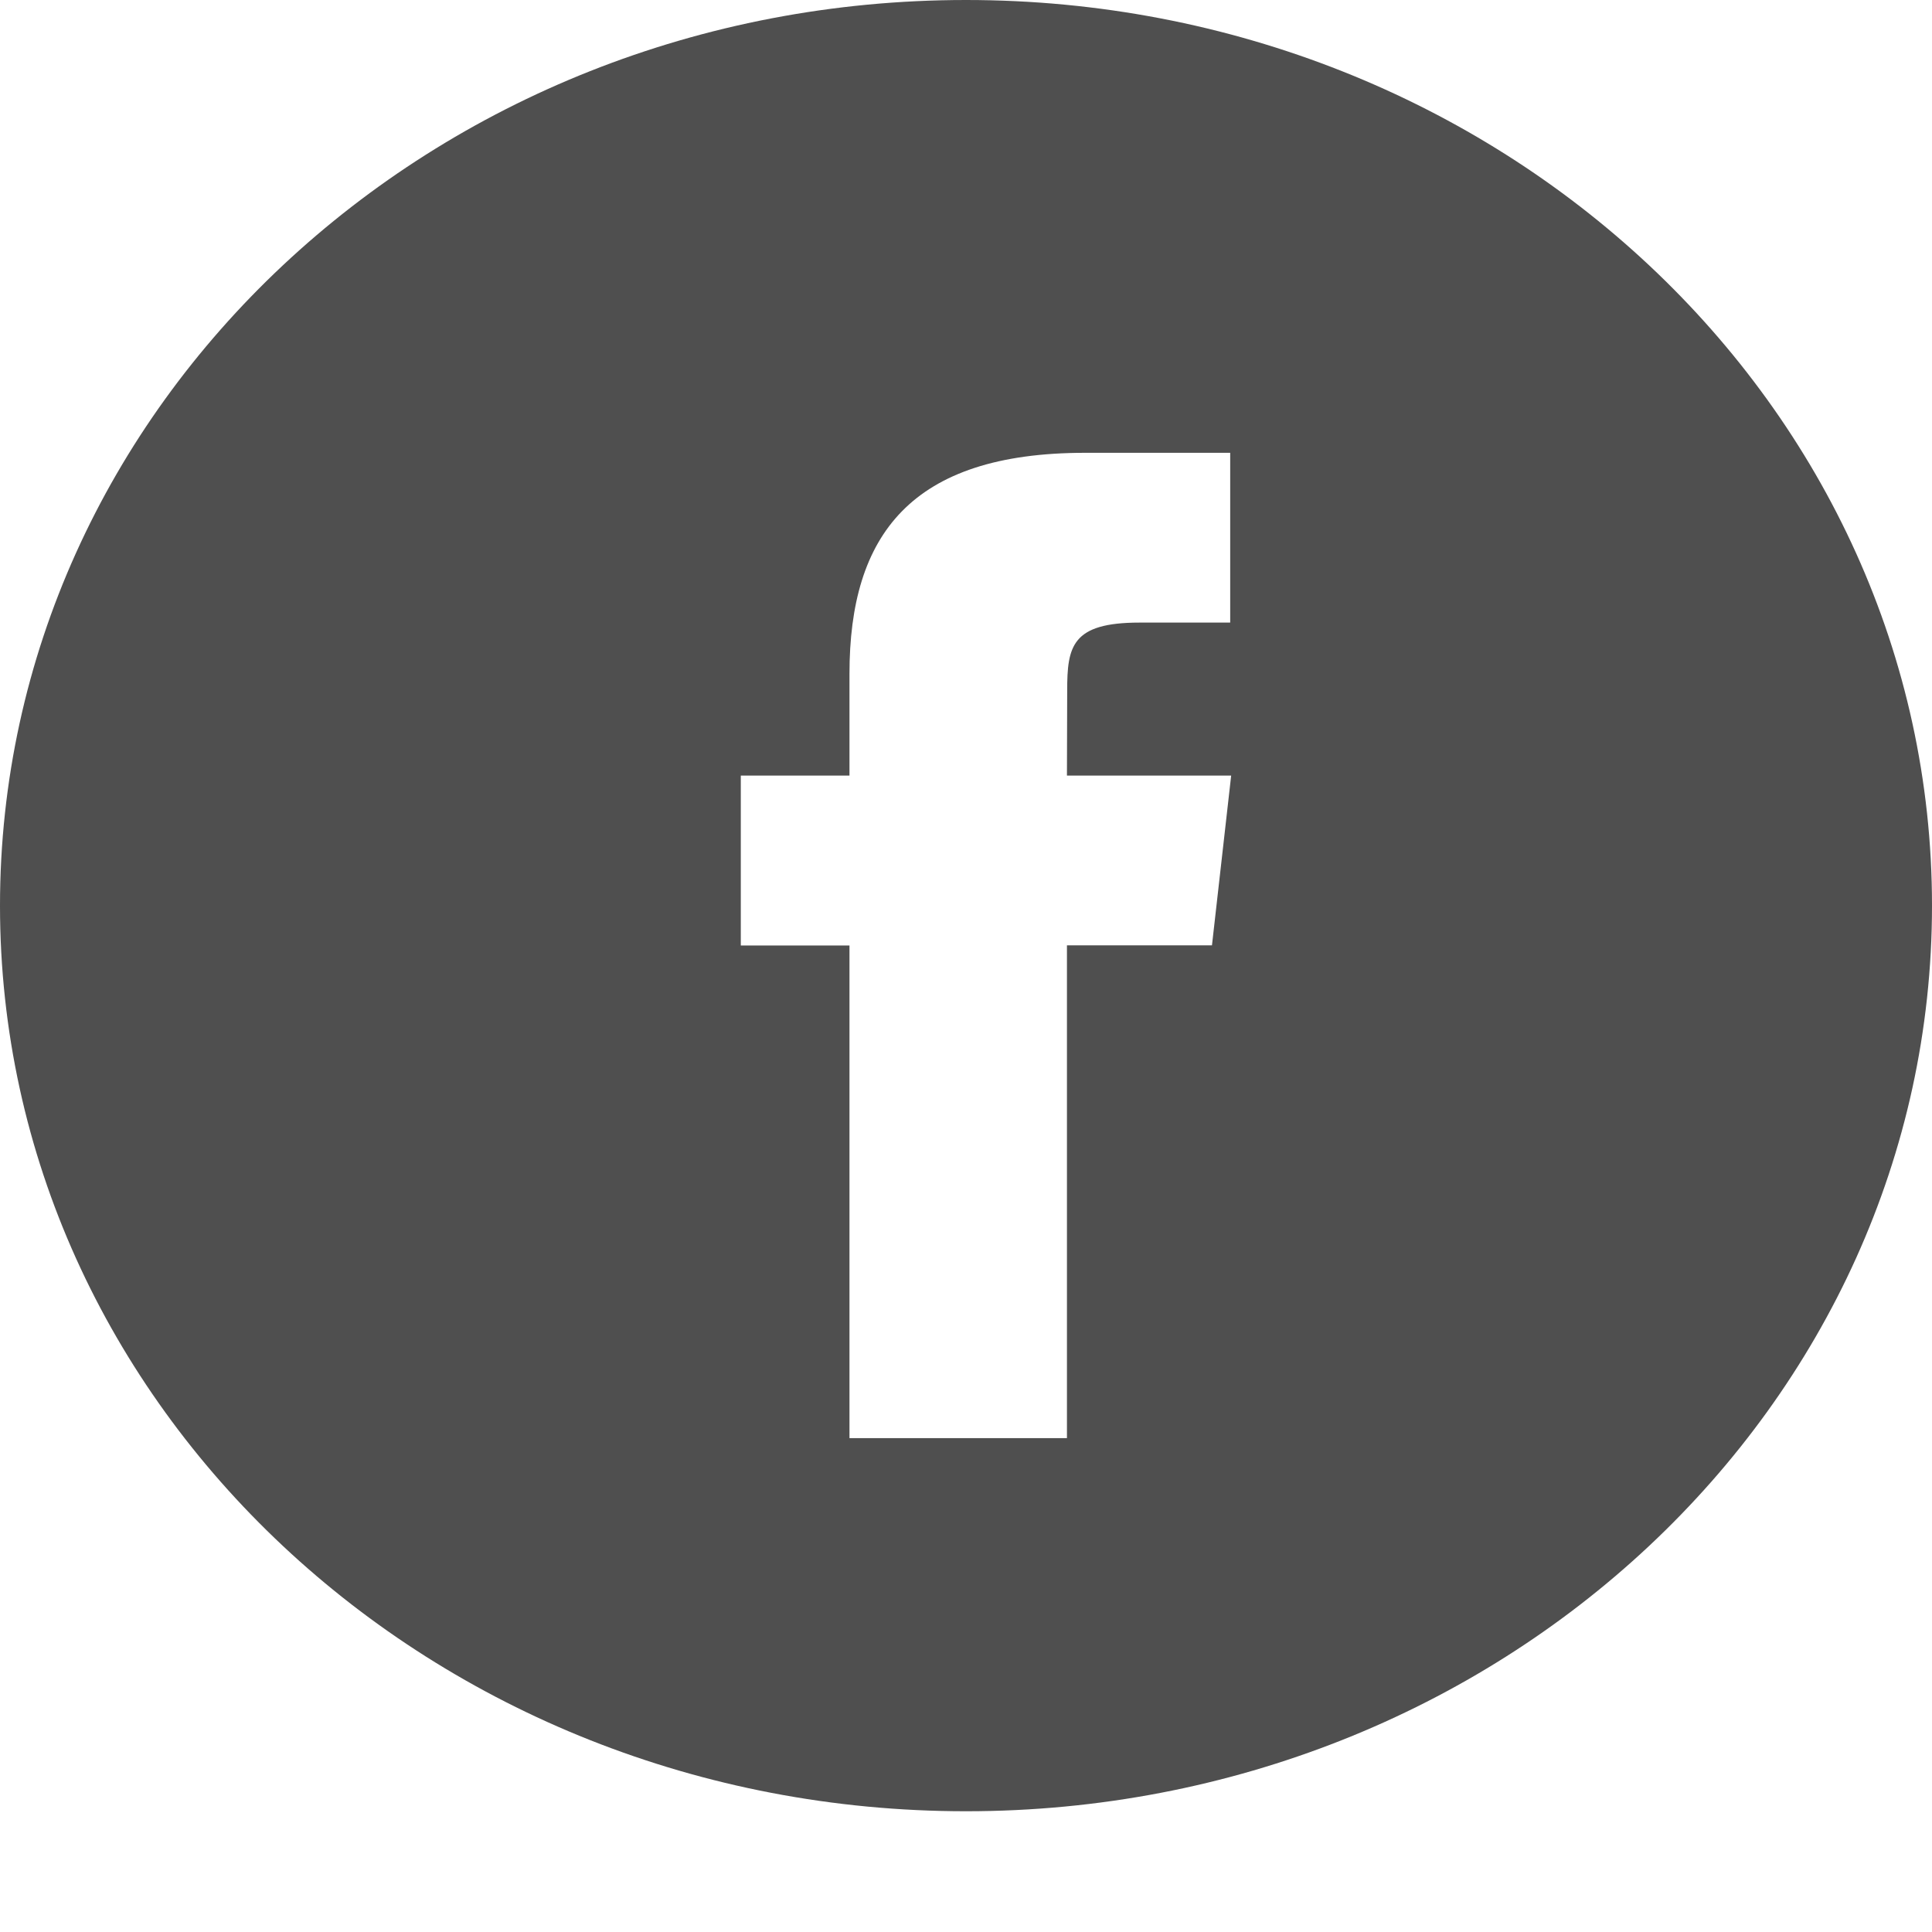
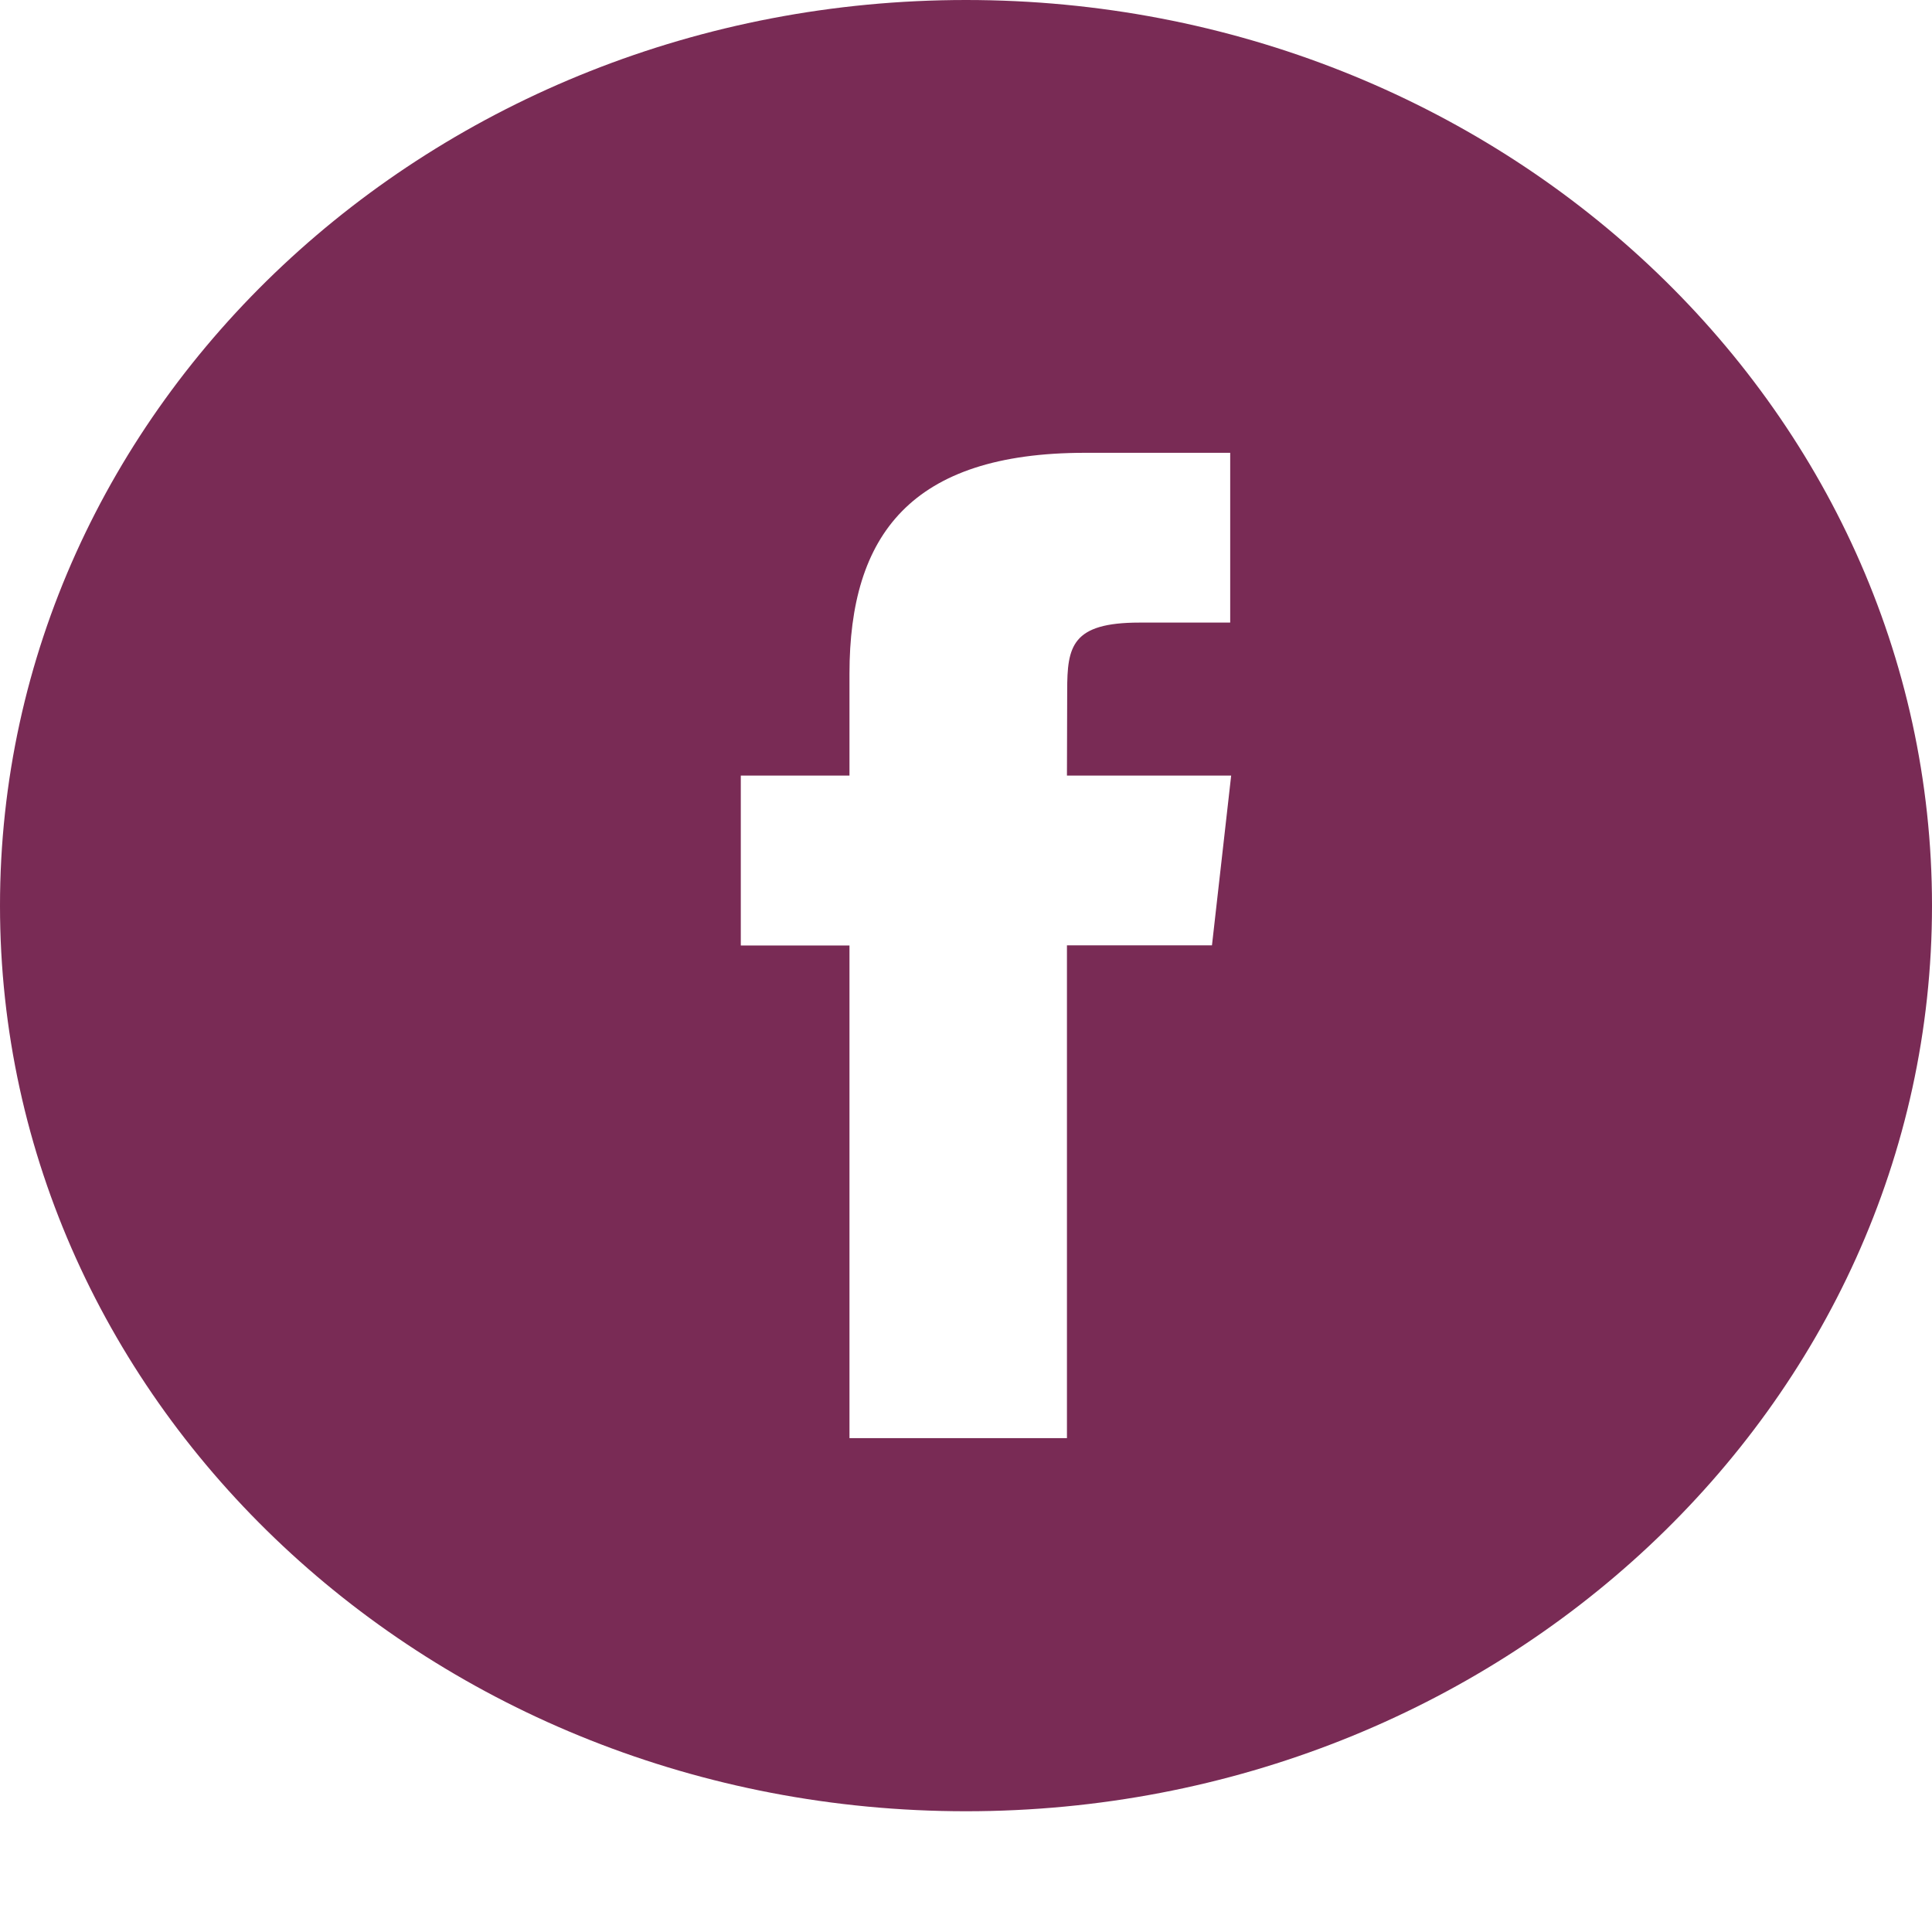
<svg xmlns="http://www.w3.org/2000/svg" width="16" height="16" viewBox="0 0 16 16" fill="none">
-   <path fill-rule="evenodd" clip-rule="evenodd" d="M8 0C3.582 0 0 3.358 0 7.5C0 11.642 3.582 15 8 15C12.418 15 16 11.642 16 7.5C16 3.358 12.418 0 8 0ZM8.836 7.829V11.91H7.035V7.83H6.135V6.423H7.035V5.579C7.035 4.432 7.543 3.75 8.986 3.75H10.188V5.156H9.437C8.875 5.156 8.838 5.353 8.838 5.72L8.836 6.423H10.196L10.037 7.829H8.836Z" fill="#4F4F4F" />
+   <path fill-rule="evenodd" clip-rule="evenodd" d="M8 0C3.582 0 0 3.358 0 7.5C0 11.642 3.582 15 8 15C12.418 15 16 11.642 16 7.5C16 3.358 12.418 0 8 0ZM8.836 7.829V11.91H7.035V7.83H6.135V6.423H7.035V5.579C7.035 4.432 7.543 3.75 8.986 3.75H10.188V5.156H9.437C8.875 5.156 8.838 5.353 8.838 5.72L8.836 6.423H10.196L10.037 7.829H8.836Z" fill="#792b55" />
</svg>
